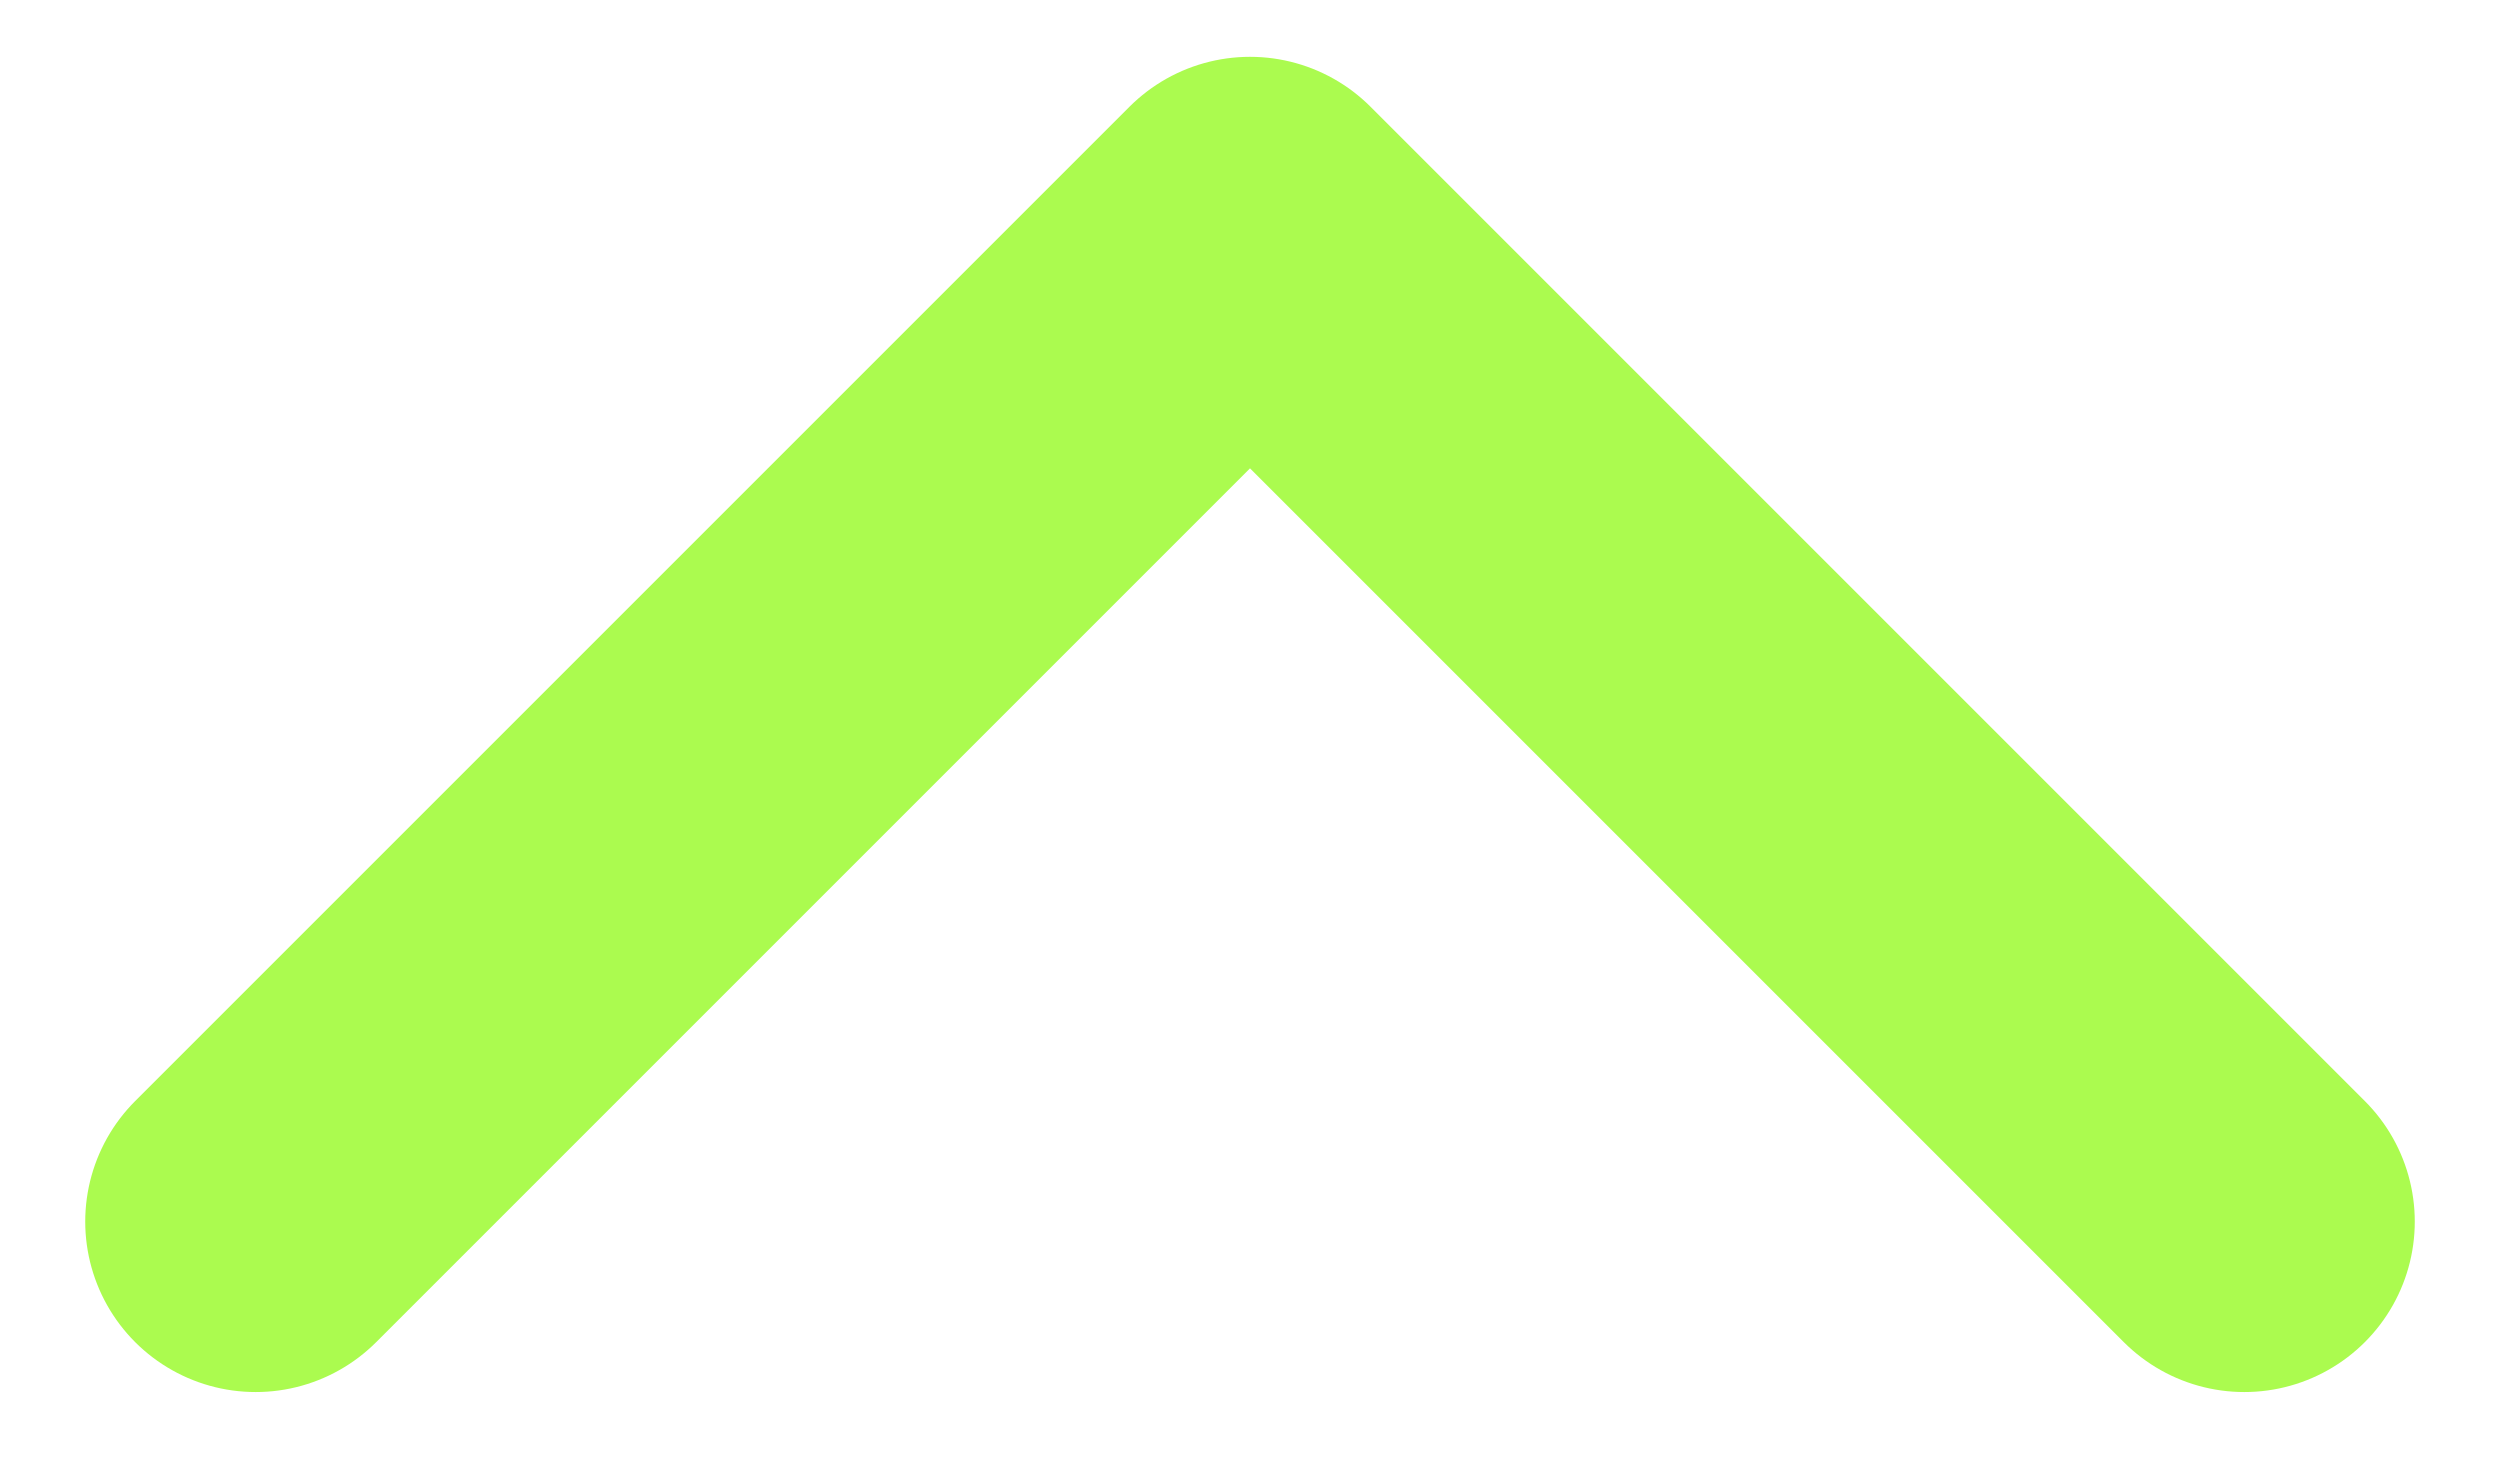
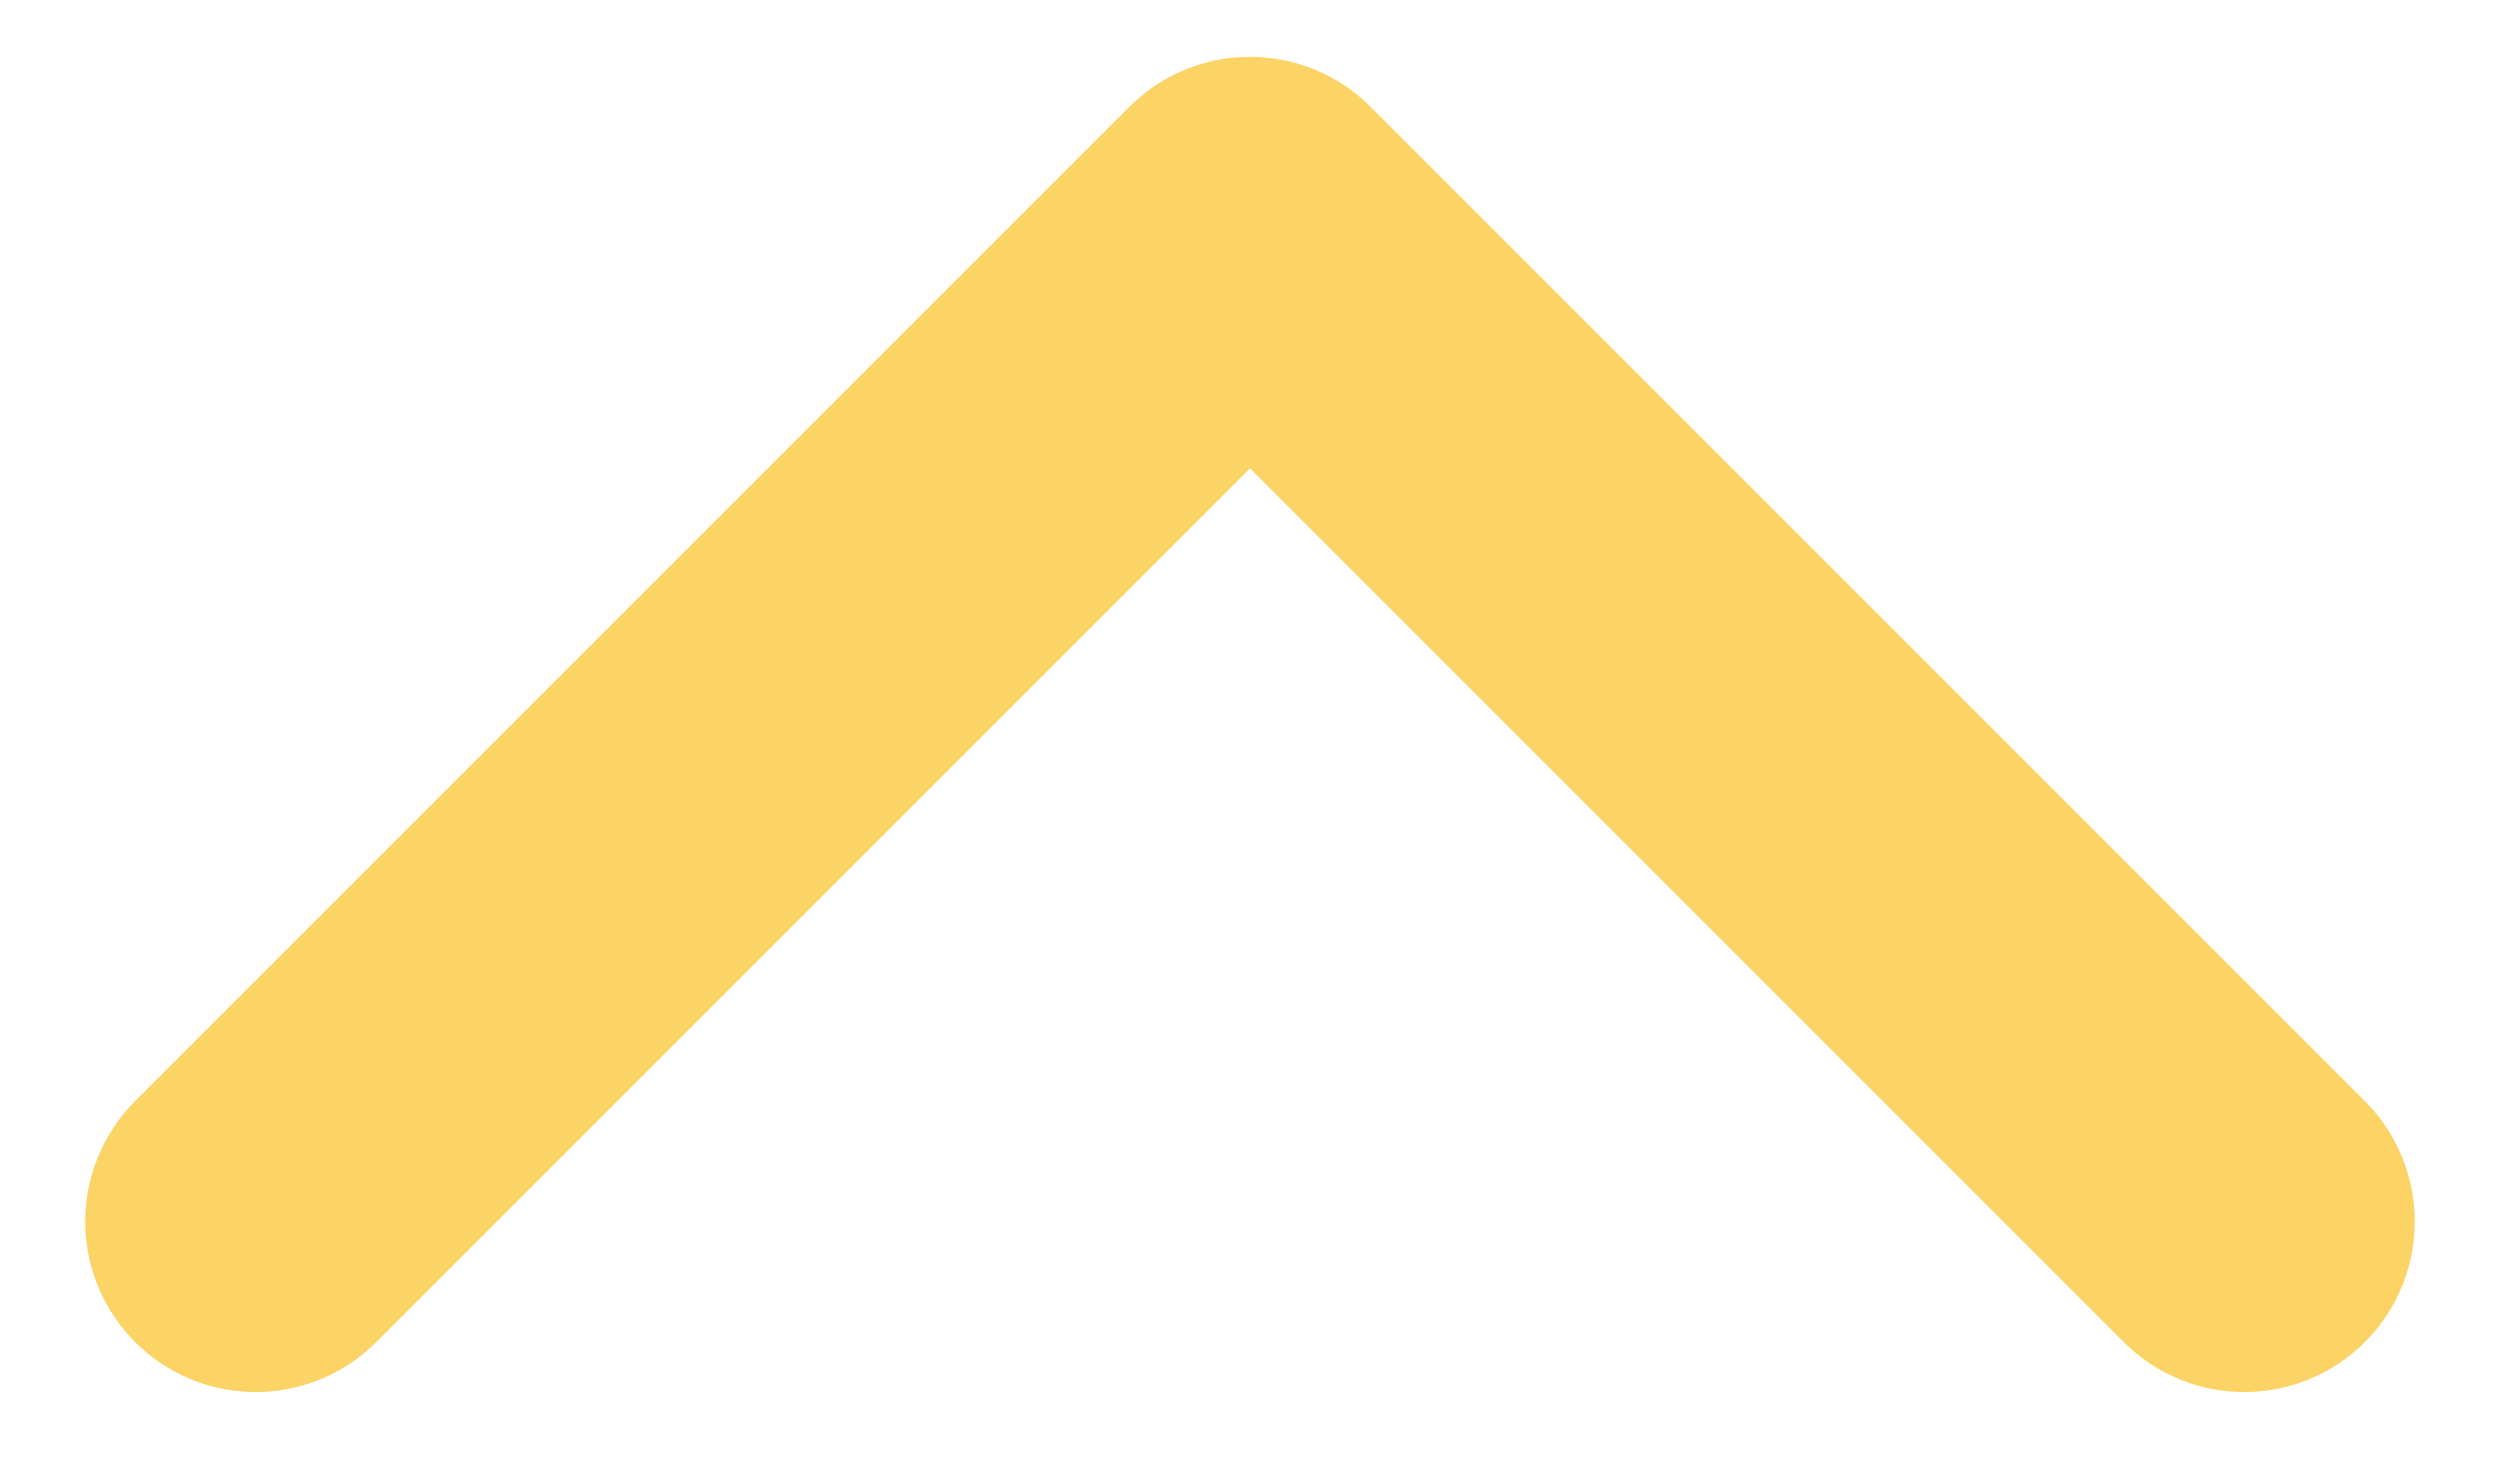
<svg xmlns="http://www.w3.org/2000/svg" width="22" height="13" viewBox="0 0 22 13" fill="none">
-   <path d="M2.25 10.75L11 2L19.75 10.75" stroke="#ABFB4F" stroke-width="3" stroke-linecap="round" stroke-linejoin="round" />
+   <path d="M2.25 10.75L11 2L19.75 10.75" stroke="#FCD466" stroke-width="3" stroke-linecap="round" stroke-linejoin="round" />
</svg>
